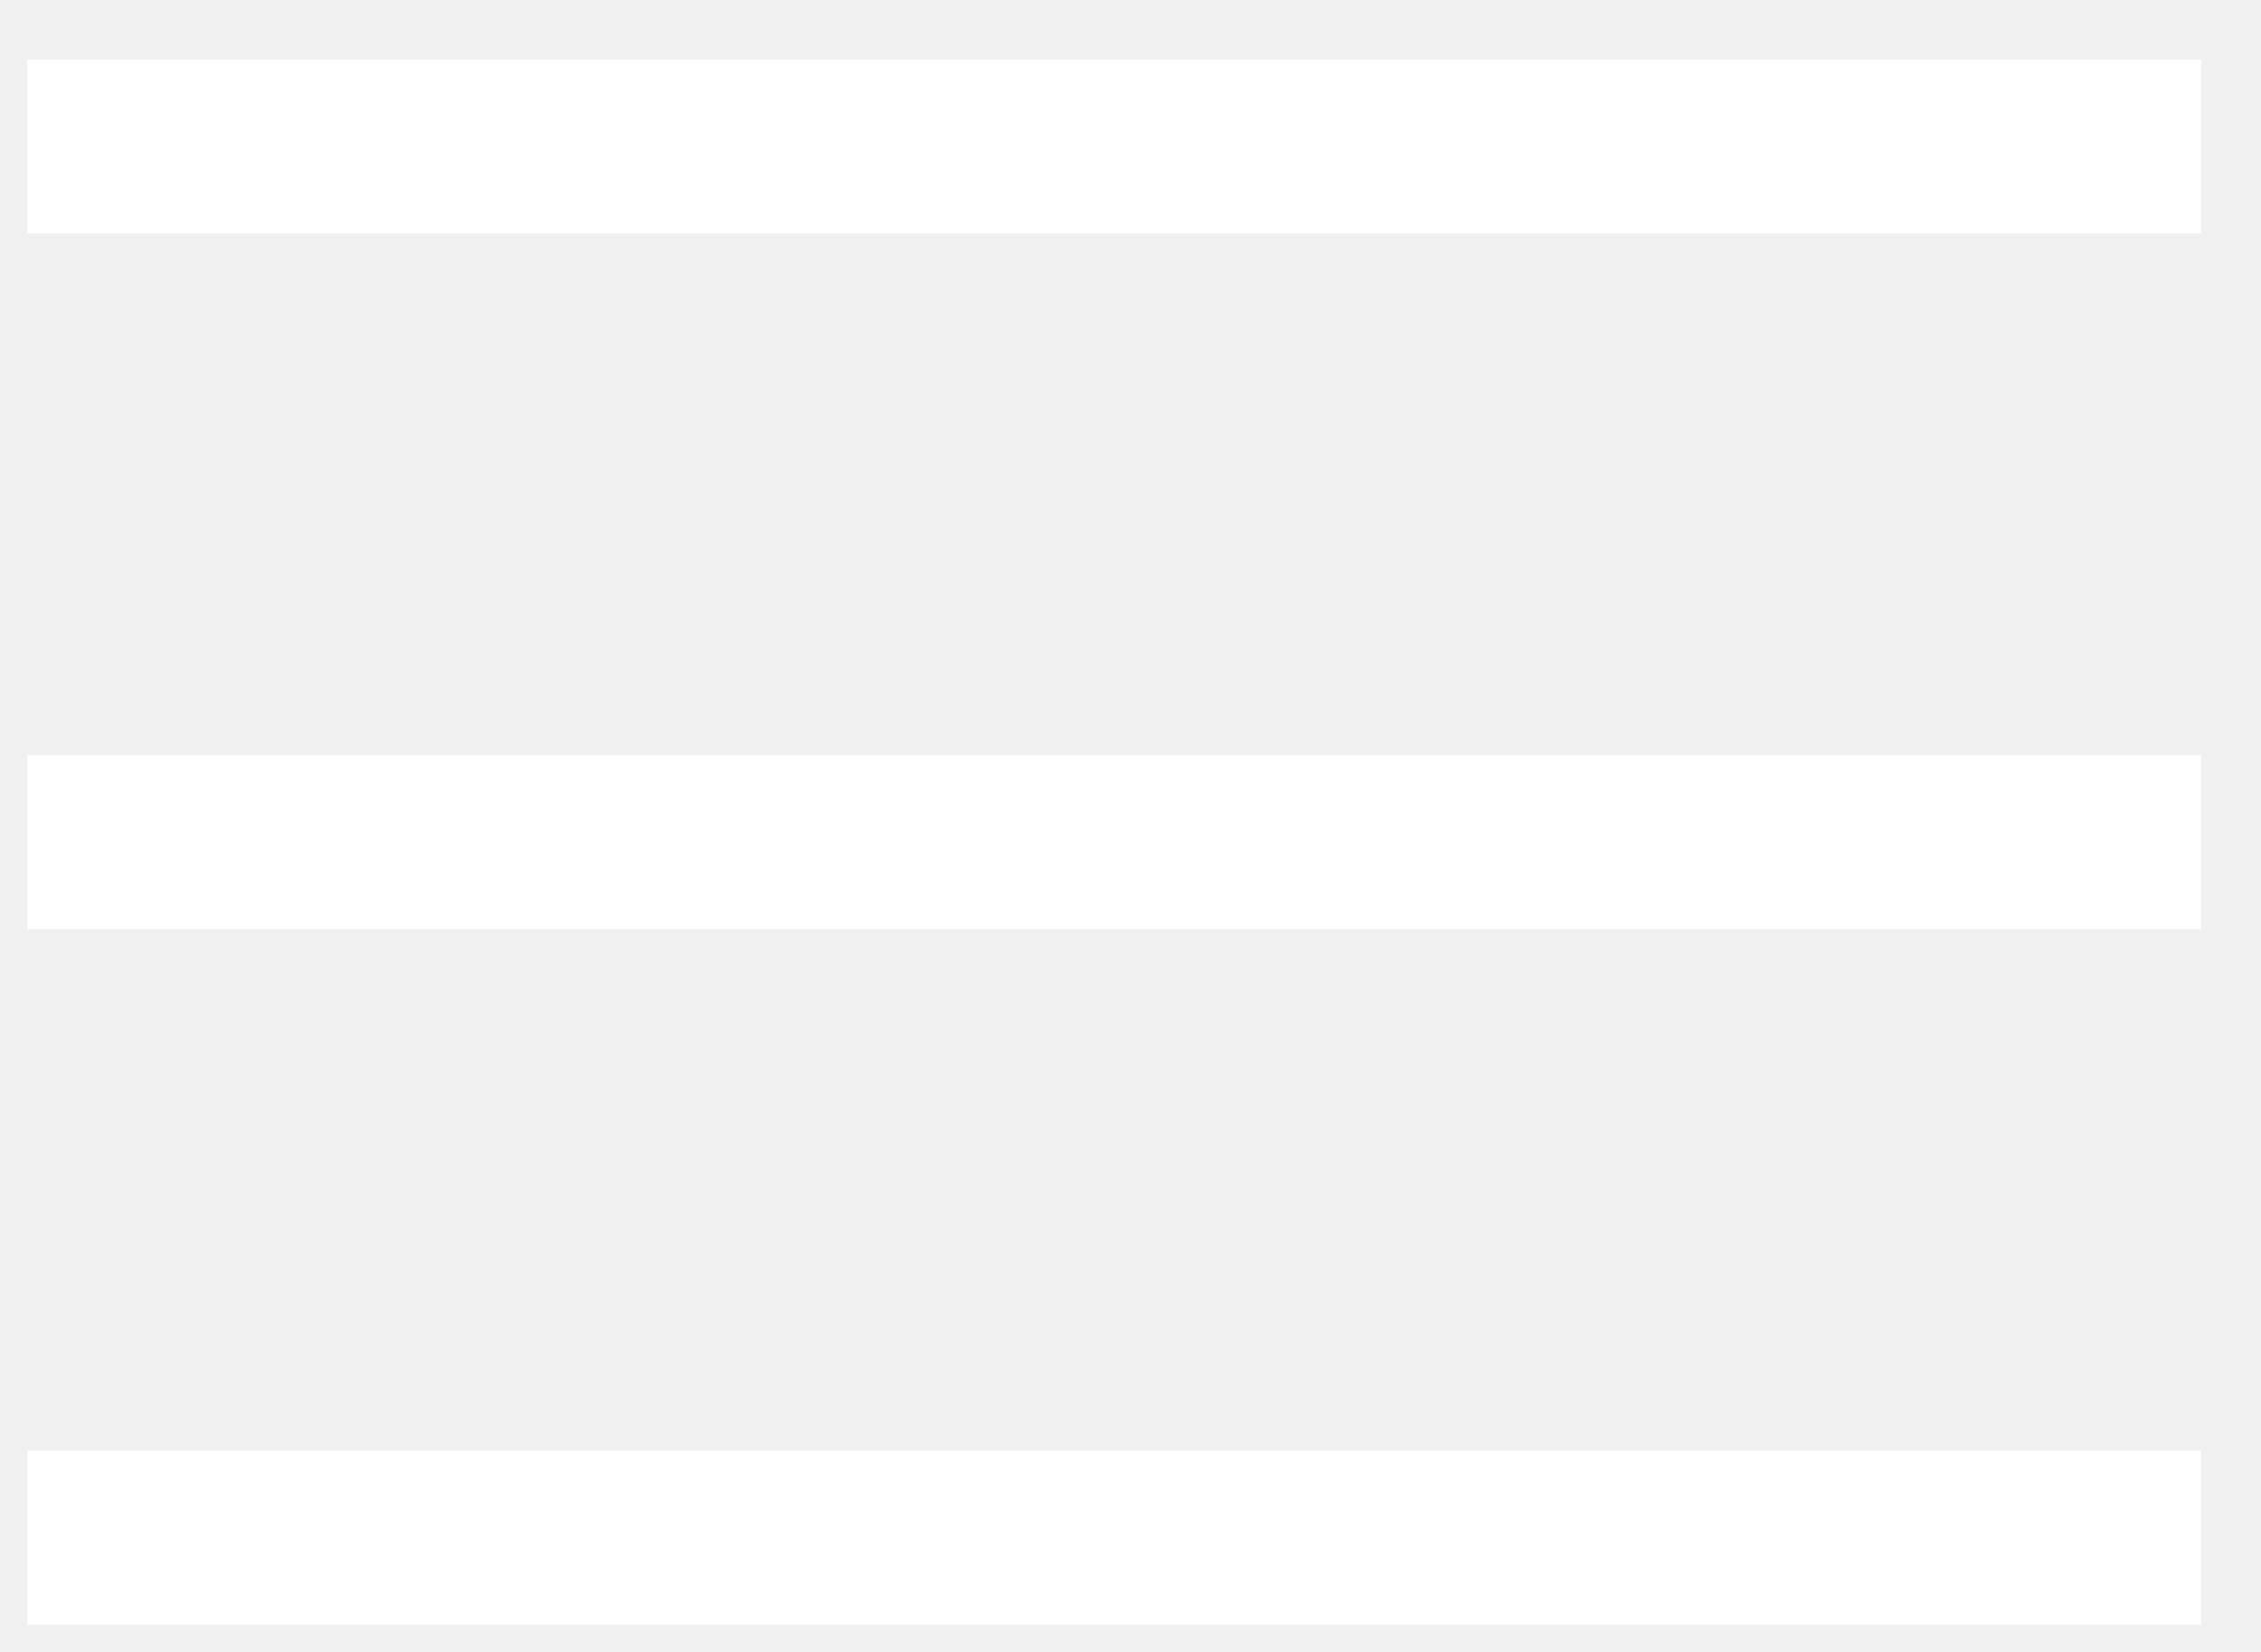
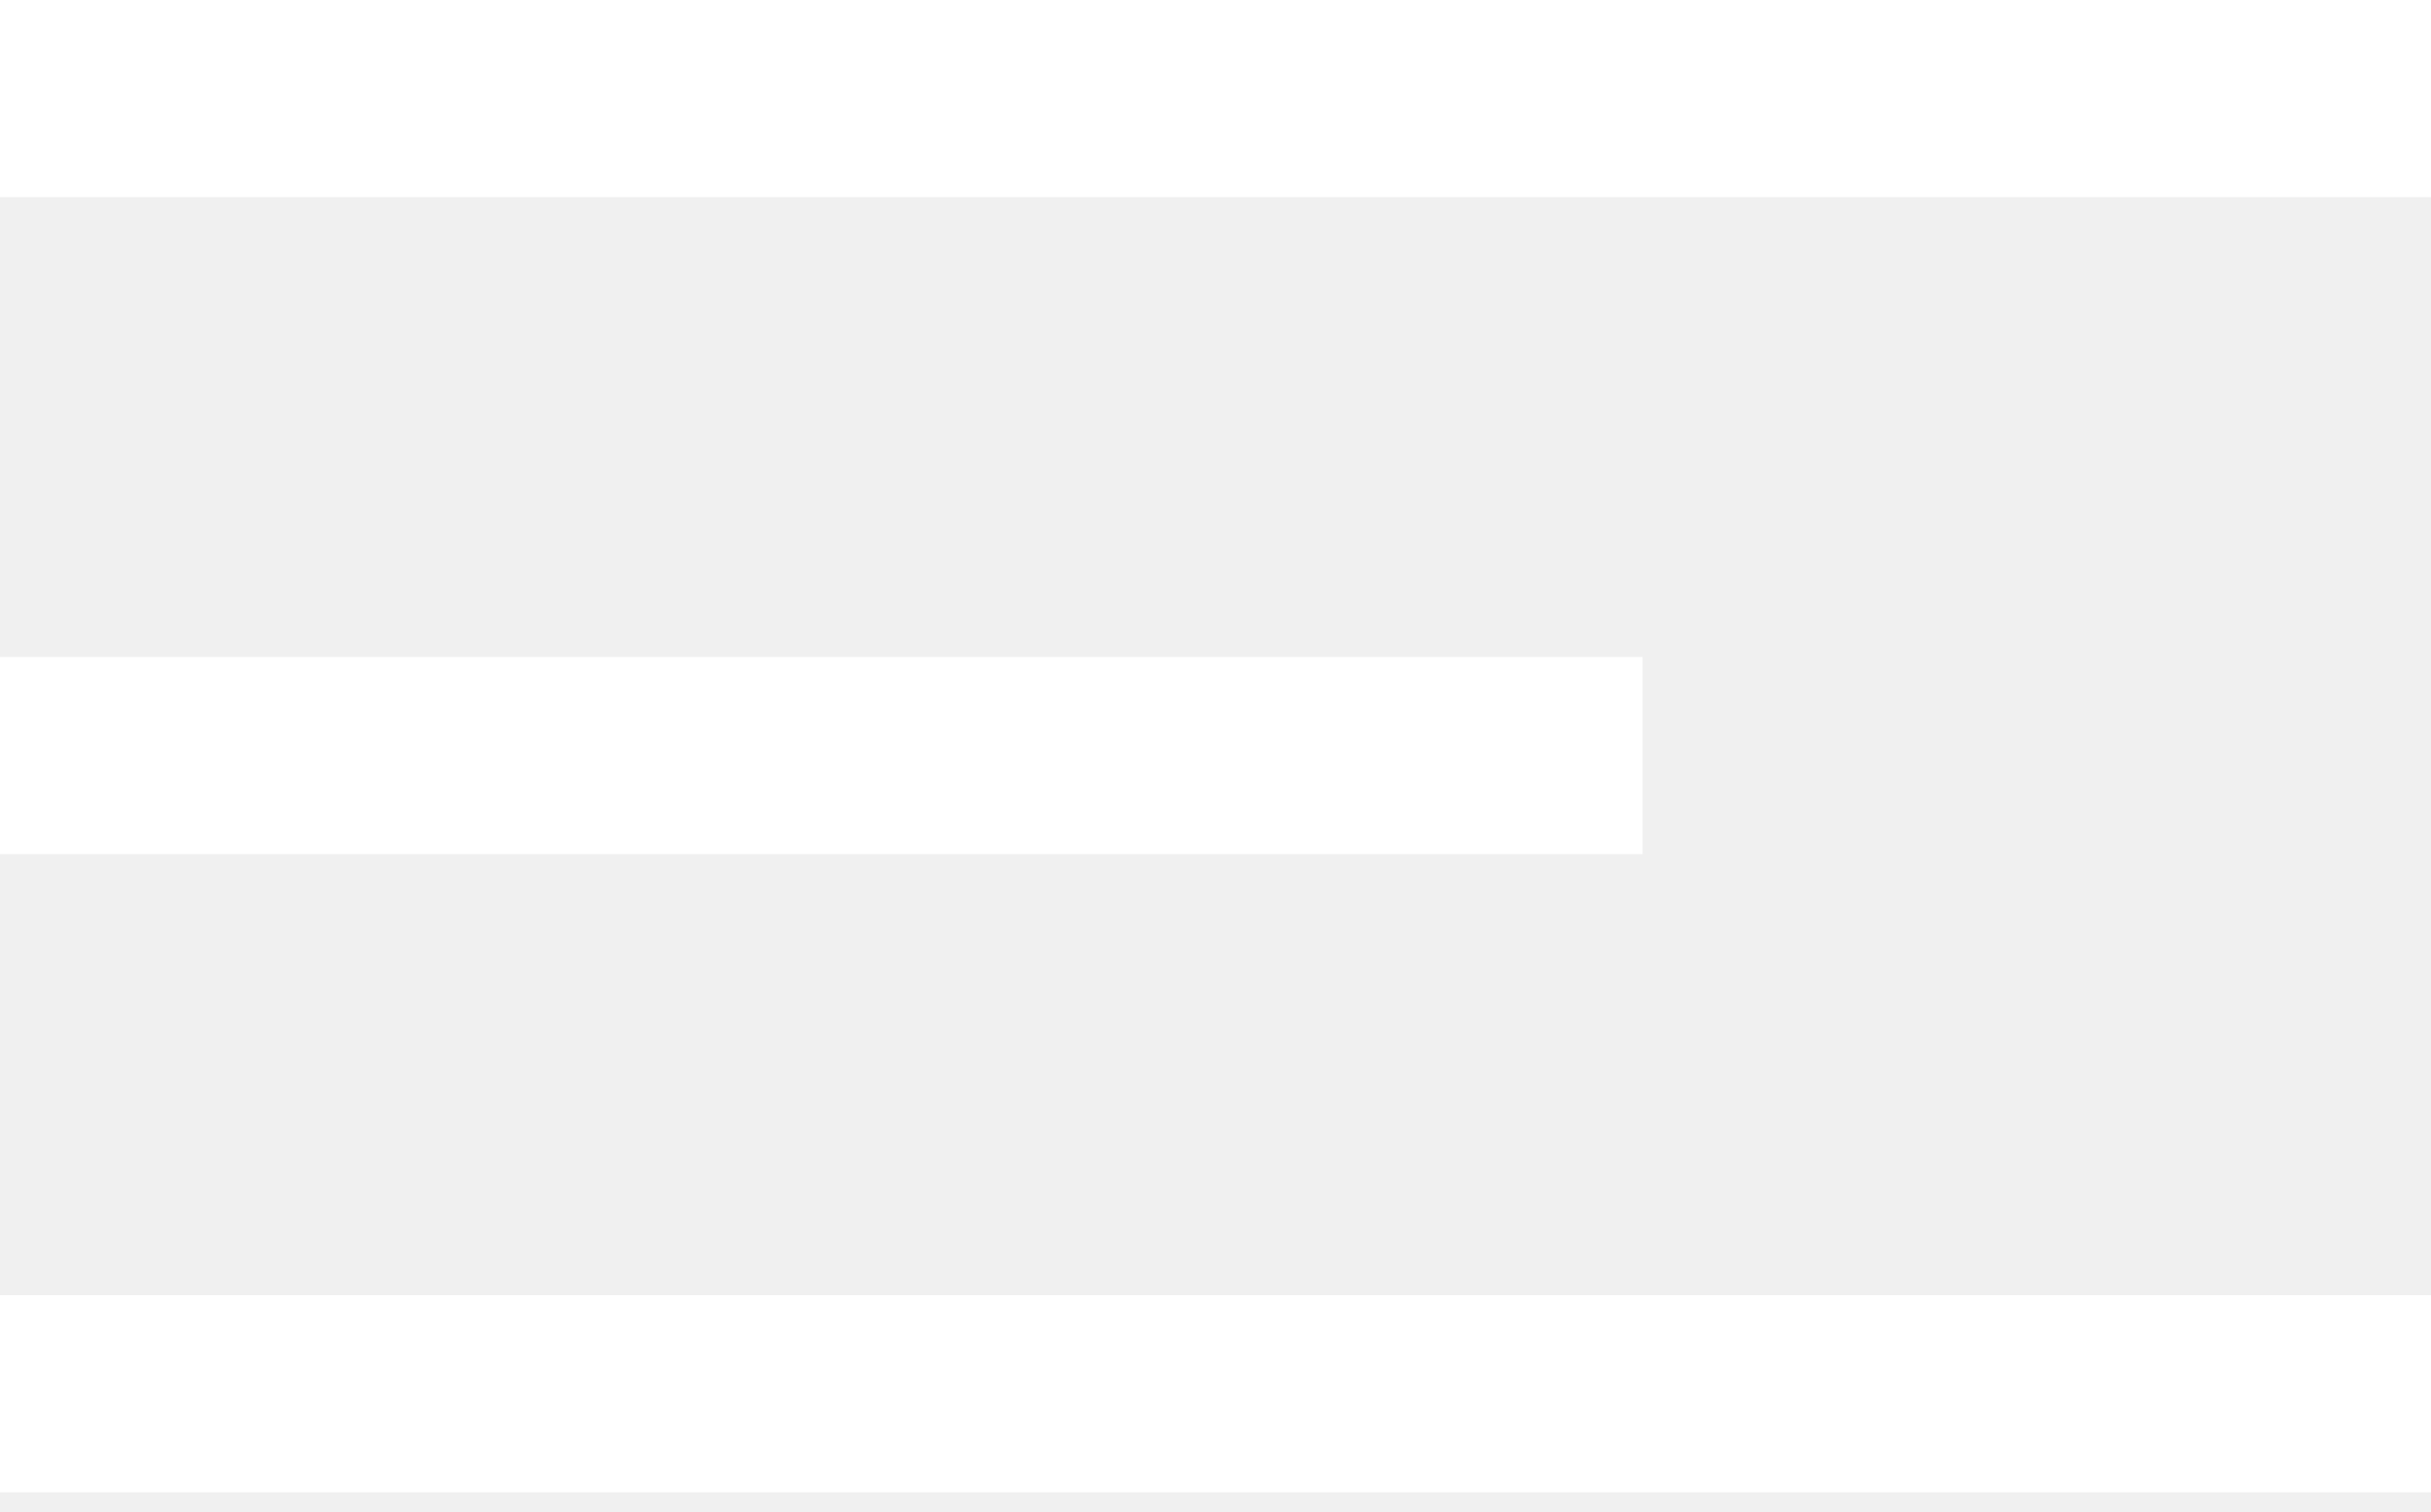
- <svg xmlns="http://www.w3.org/2000/svg" width="26" height="19" viewBox="0 0 26 19" fill="none">
-   <rect x="0.313" y="0.686" width="25" height="2" fill="white" />
-   <rect x="0.313" y="8.686" width="25" height="2" fill="white" />
-   <rect x="0.313" y="16.686" width="25" height="2" fill="white" />
+ <svg xmlns="http://www.w3.org/2000/svg" width="37" height="23" viewBox="0 0 37 23" fill="none">
+   <path d="M25 10H0V13H25V10Z" fill="white" />
+   <path d="M37 0H0V3H37V0Z" fill="white" />
+   <path d="M37 19.714H0V22.714H37V19.714Z" fill="white" />
</svg>
